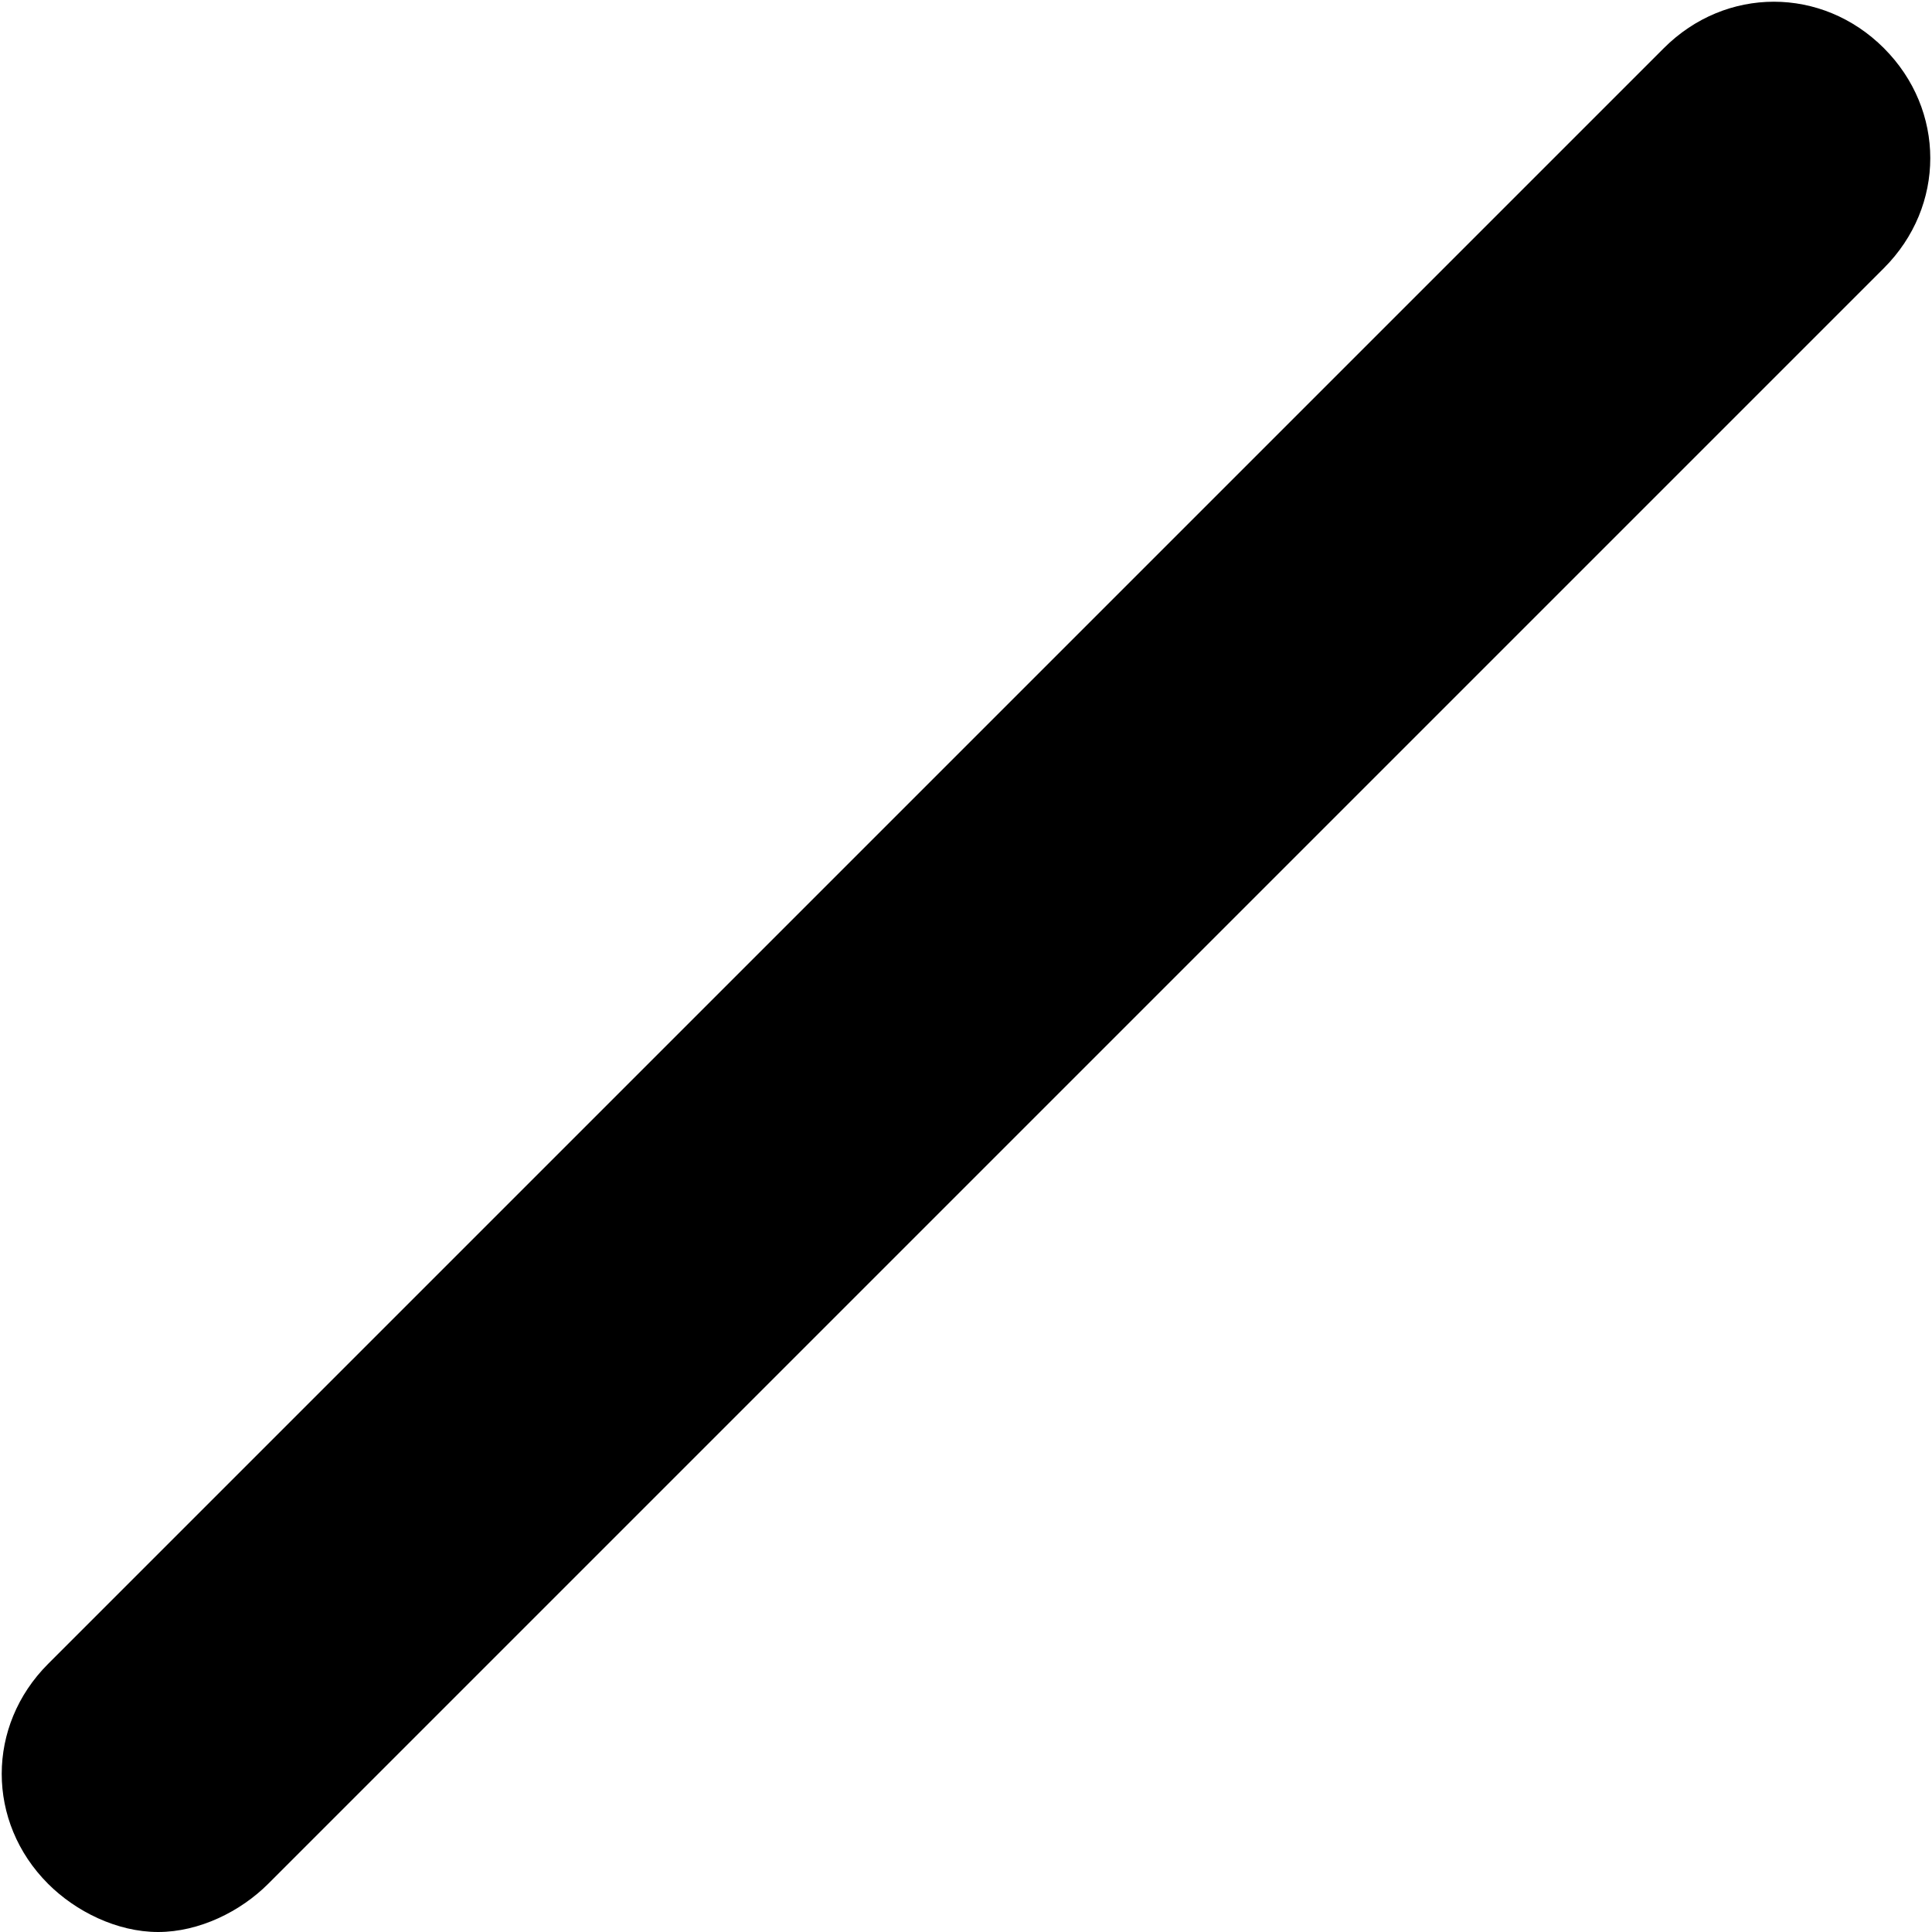
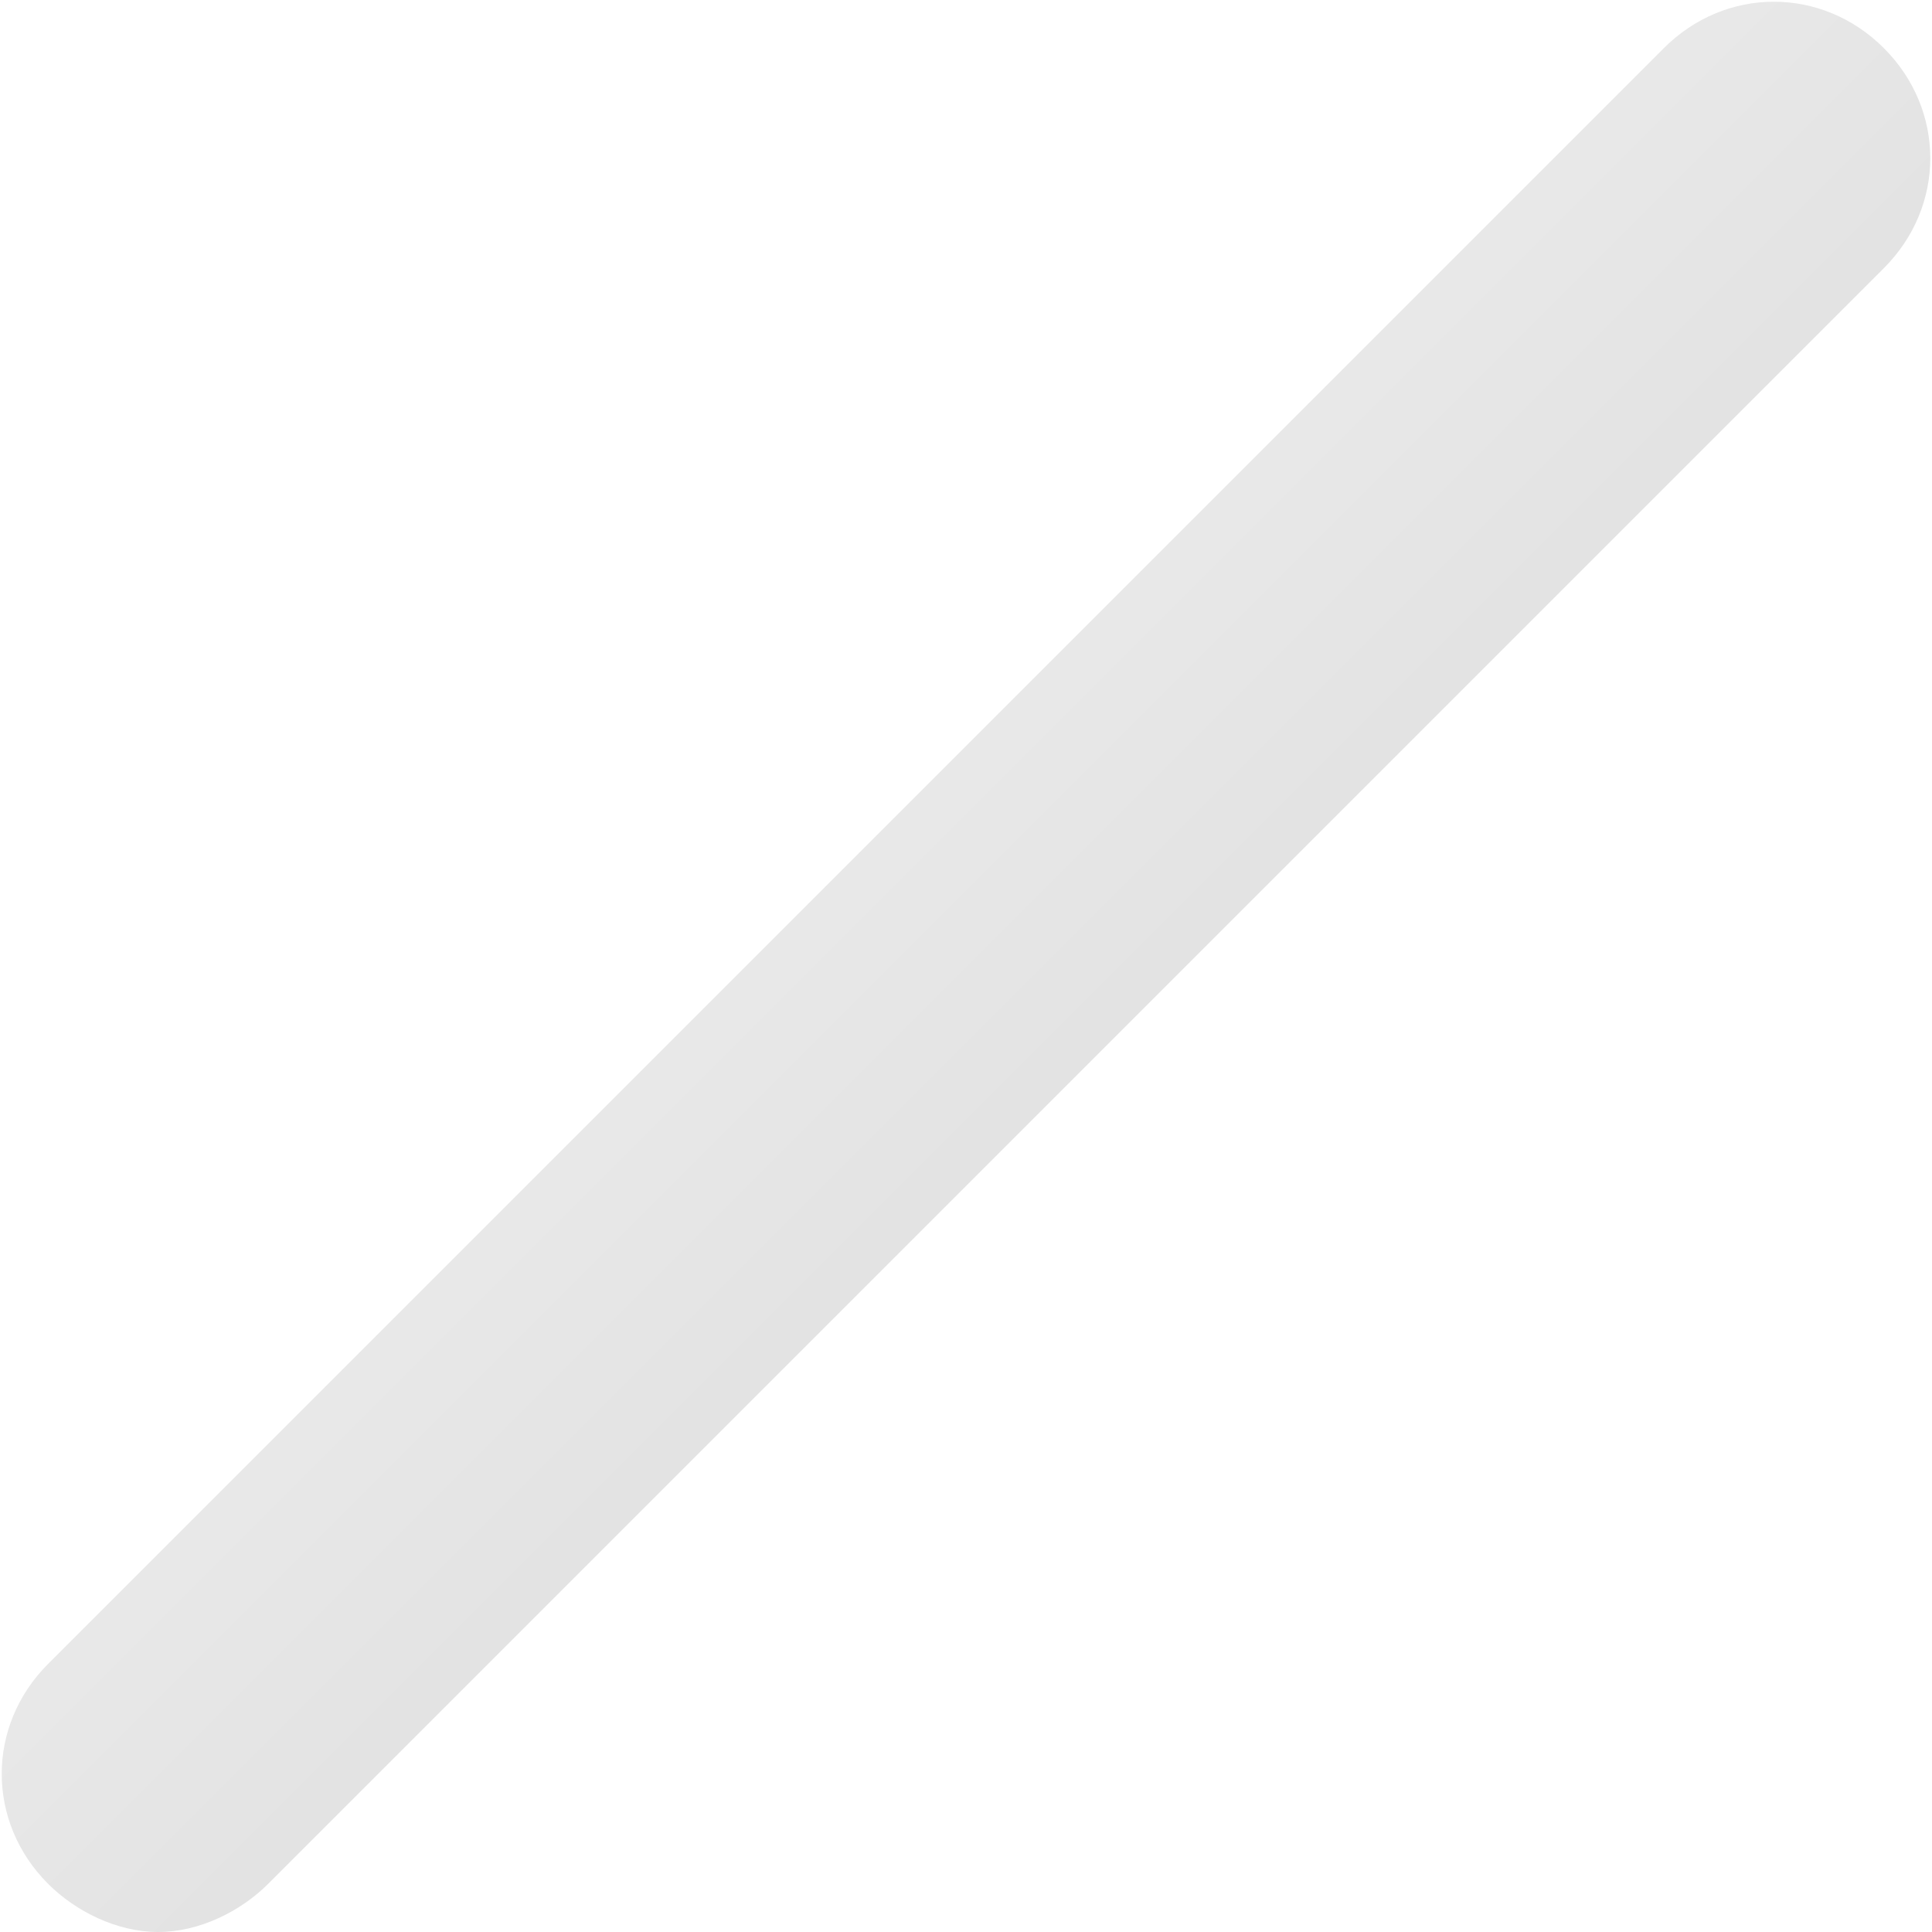
<svg xmlns="http://www.w3.org/2000/svg" version="1.1" x="0px" y="0px" viewBox="0 0 28.1 28.1" style="enable-background:new 0 0 28.1 28.1;" xml:space="preserve">
-   <path d="M27.4,0.7c-0.9-0.9-2.3-0.9-3.2,0L0.7,24.2c-0.9,0.9-0.9,2.3,0,3.2c0,0,0,0,0,0c0.4,0.4,1,0.7,1.6,0.7c0.6,0,1.2-0.3,1.6-0.7L27.4,3.9C28.3,3,28.3,1.6,27.4,0.7C27.4,0.7,27.4,0.7,27.4,0.7z" />
+   <defs>
+     <linearGradient id="g" x1="0" x2="1" y1="0" y2="1">
+       <stop offset="0" stop-color="#fff" />
+       <stop offset="1" stop-color="#ccc" />
+     </linearGradient>
+   </defs>
+   <path d="M27.4,0.7c-0.9-0.9-2.3-0.9-3.2,0L0.7,24.2c-0.9,0.9-0.9,2.3,0,3.2c0,0,0,0,0,0c0.4,0.4,1,0.7,1.6,0.7c0.6,0,1.2-0.3,1.6-0.7L27.4,3.9C28.3,3,28.3,1.6,27.4,0.7C27.4,0.7,27.4,0.7,27.4,0.7z" fill="url(#g)" />
</svg>
